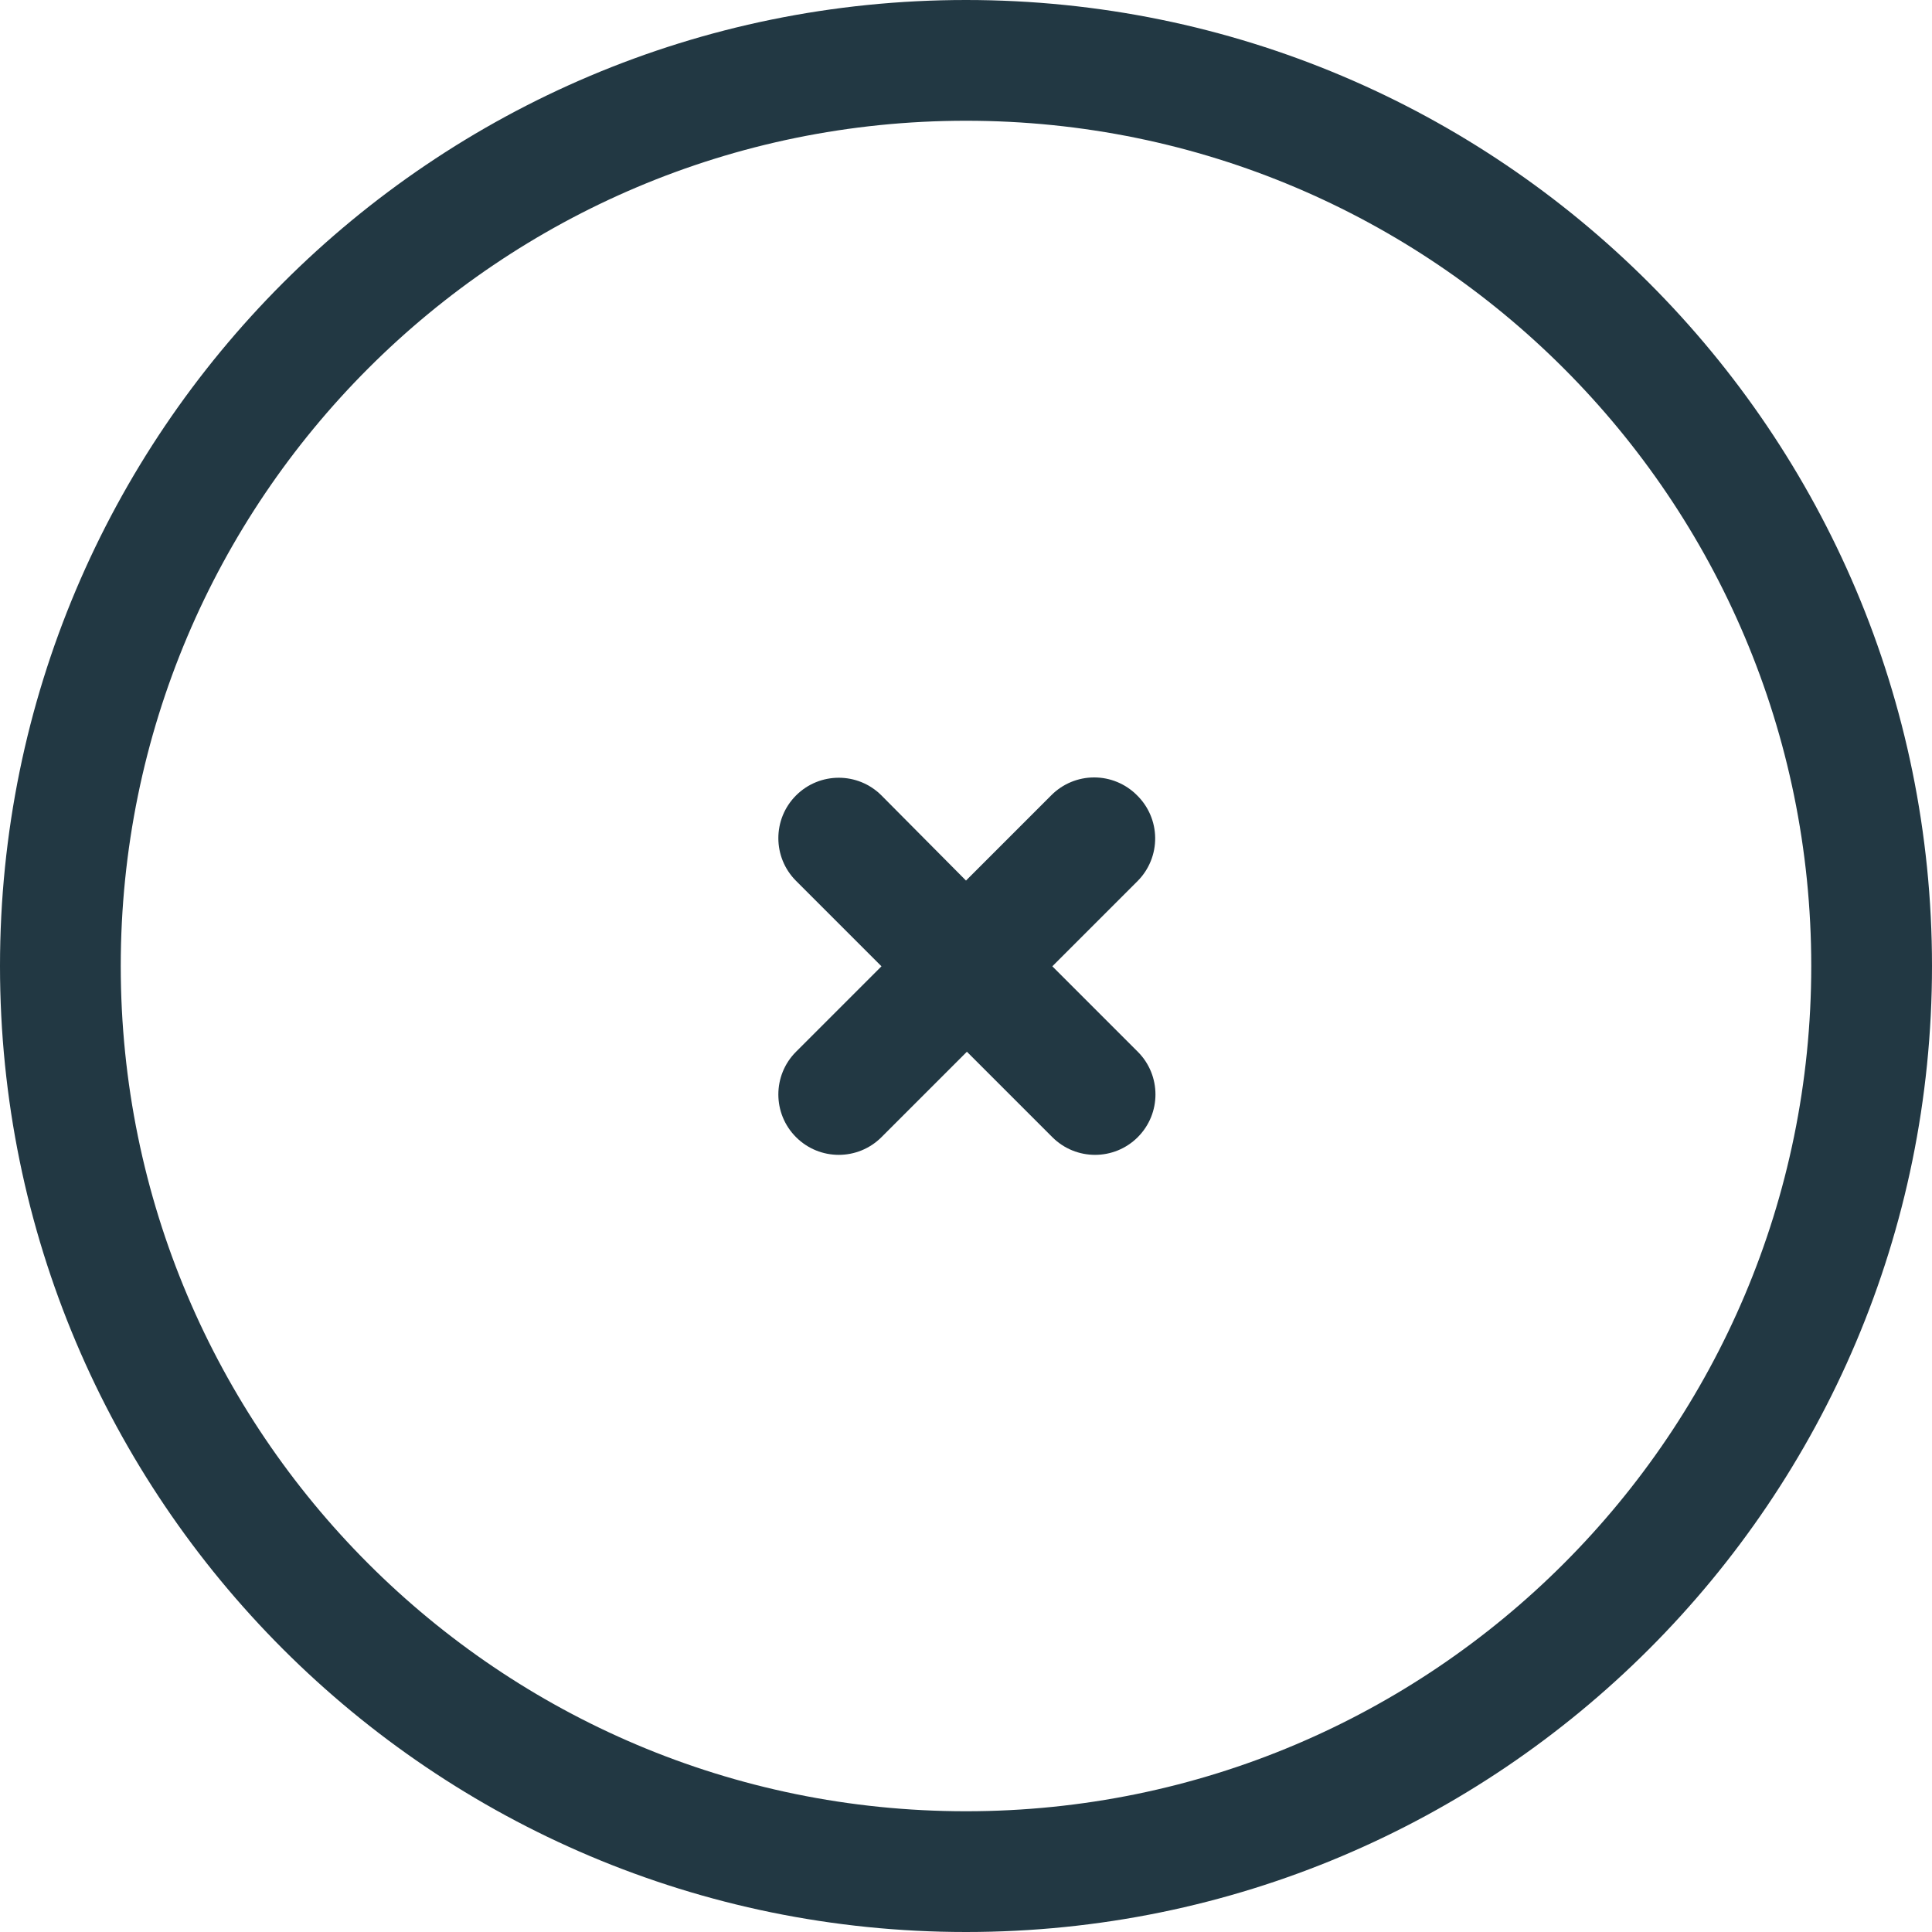
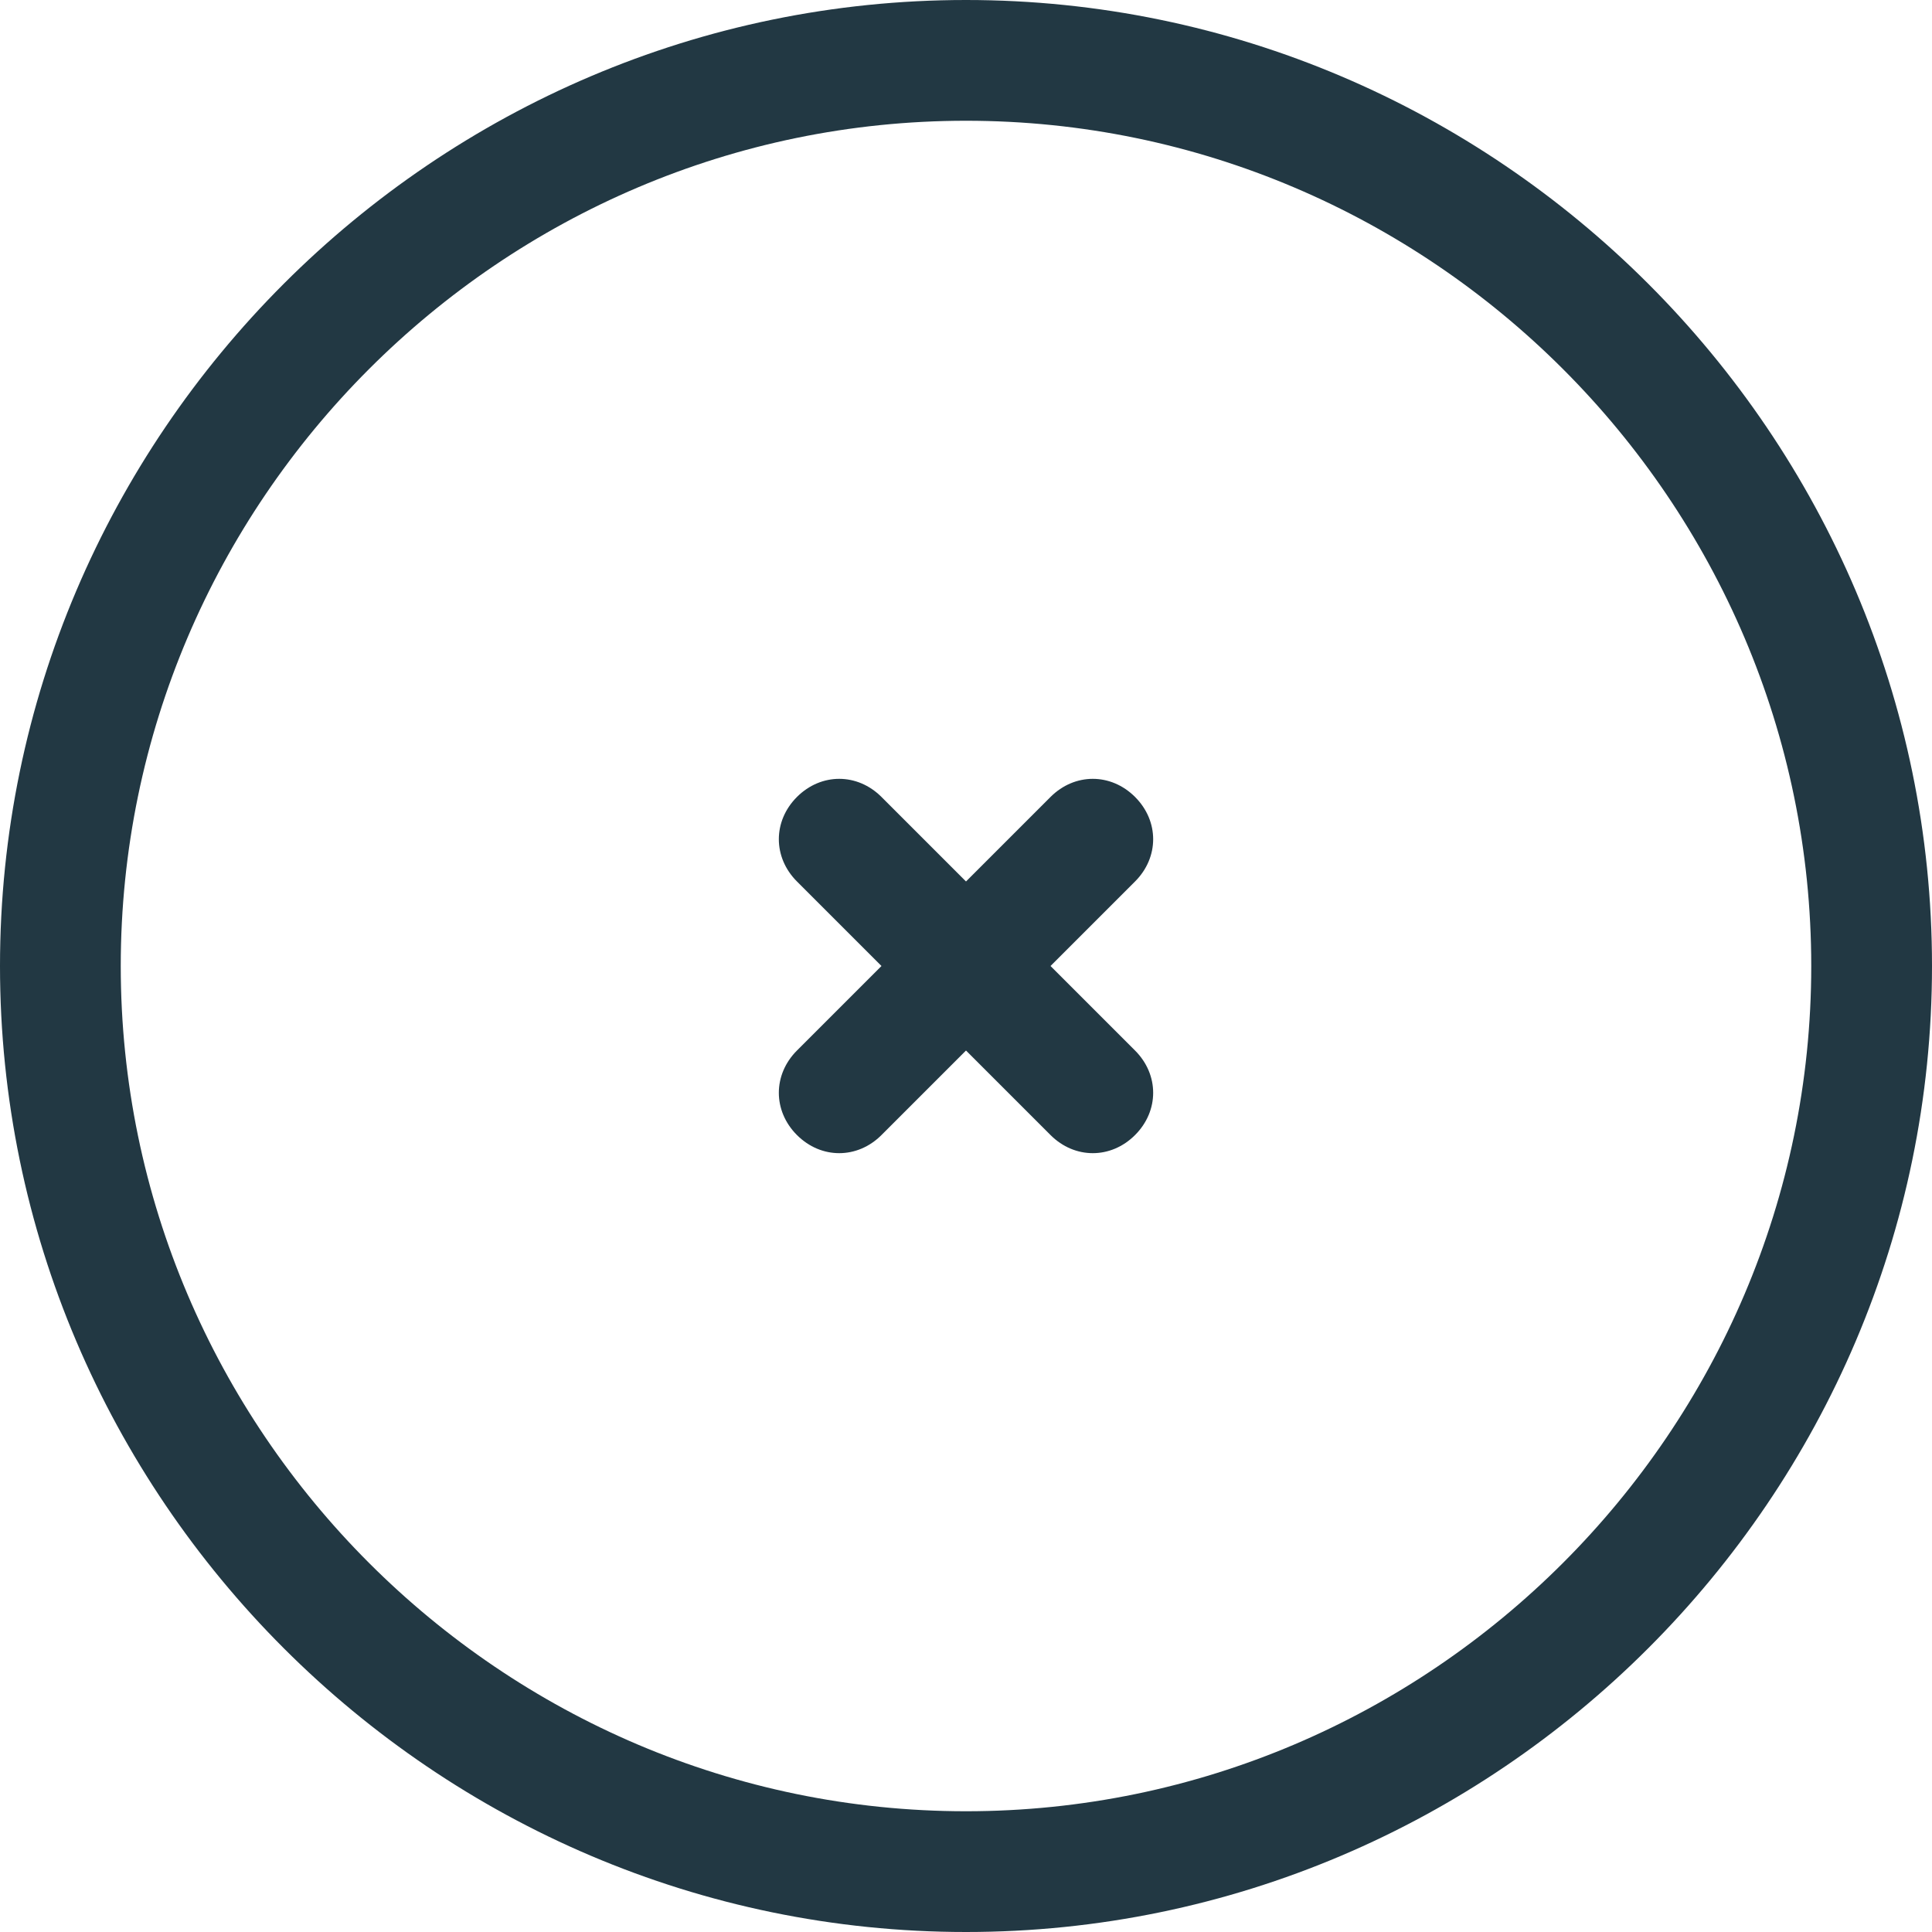
- <svg xmlns="http://www.w3.org/2000/svg" id="lifestyle" viewBox="0 0 64 64">
-   <defs>
-     <style>.cls-1{fill:#223843;}</style>
-   </defs>
-   <path class="cls-1" d="M206.46,100.1a2,2,0,0,0-2.83,0l-2.83,2.83L198,100.11h0a2,2,0,0,0-2.83,2.83l2.83,2.83-2.83,2.83a2,2,0,0,0,2.83,2.83l2.83-2.83,2.83,2.83a2,2,0,0,0,2.83-2.83h0l-2.83-2.83,2.83-2.83A2,2,0,0,0,206.46,100.1Z" transform="translate(-168.8 -73.76)" />
-   <path class="cls-1" d="M200.8,73.76a32,32,0,1,0,32,32A32,32,0,0,0,200.8,73.76Zm0,60a28,28,0,1,1,28-28A28,28,0,0,1,200.8,133.76Z" transform="translate(-168.8 -73.76)" />
+ <svg xmlns="http://www.w3.org/2000/svg" version="1.1" id="lifestyle" x="0px" y="0px" viewBox="0 0 32 32" style="enable-background:new 0 0 32 32;" xml:space="preserve">
+   <style type="text/css">
+ 	.st0{fill:#223843;}
+ </style>
+   <path class="st0" d="M18.8,13.2c-0.4-0.4-1-0.4-1.4,0c0,0,0,0,0,0L16,14.6l-1.4-1.4l0,0c-0.4-0.4-1-0.4-1.4,0s-0.4,1,0,1.4l0,0  l1.4,1.4l-1.4,1.4c-0.4,0.4-0.4,1,0,1.4s1,0.4,1.4,0l1.4-1.4l1.4,1.4c0.4,0.4,1,0.4,1.4,0s0.4-1,0-1.4l0,0L17.4,16l1.4-1.4  C19.2,14.2,19.2,13.6,18.8,13.2C18.8,13.2,18.8,13.2,18.8,13.2z" />
+   <path class="st0" d="M16,0C7.2,0,0,7.2,0,16s7.2,16,16,16s16-7.2,16-16S24.8,0,16,0z M16,30C8.3,30,2,23.7,2,16S8.3,2,16,2  s14,6.3,14,14C30,23.7,23.7,30,16,30L16,30z" />
</svg>
